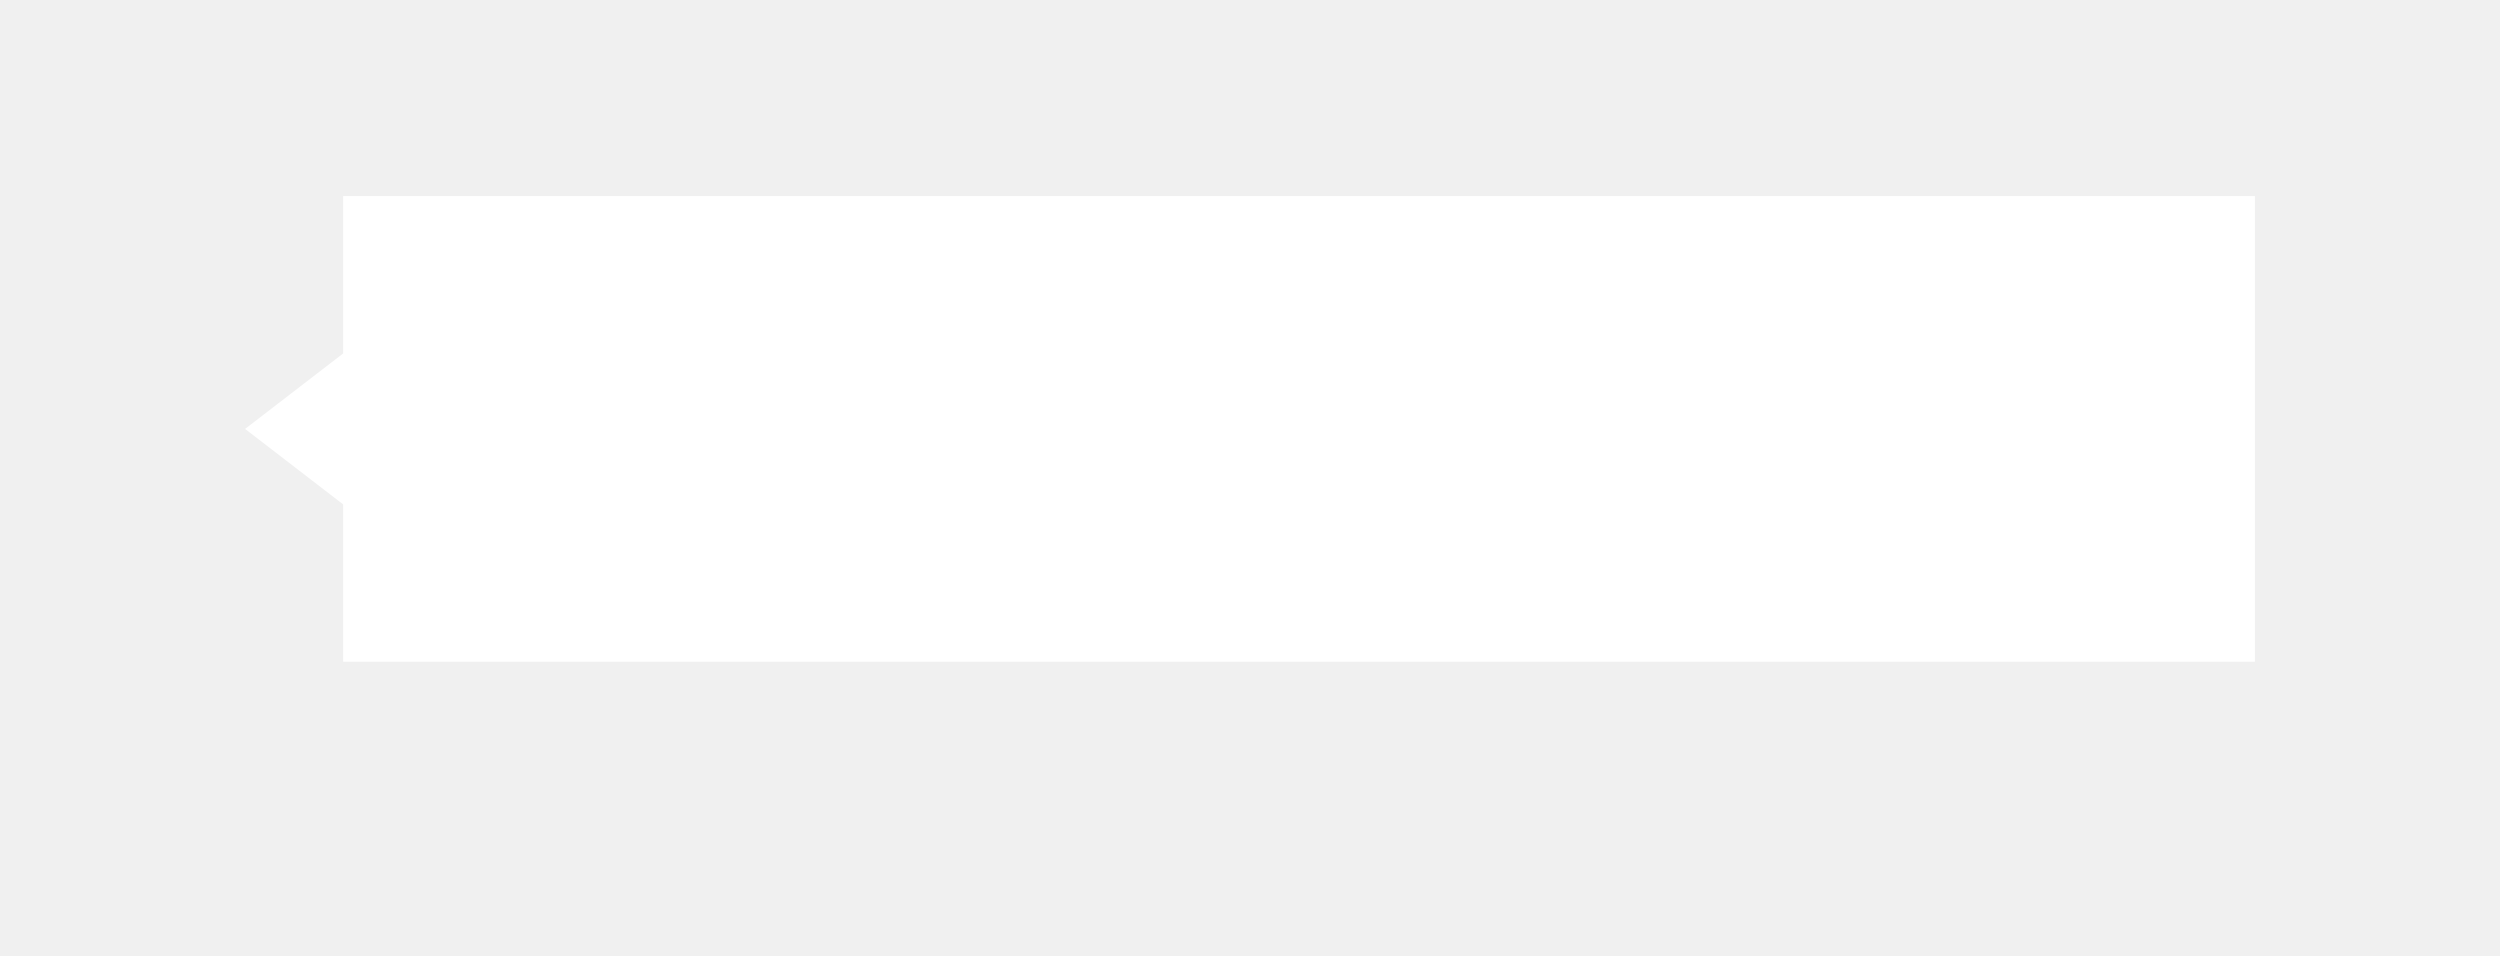
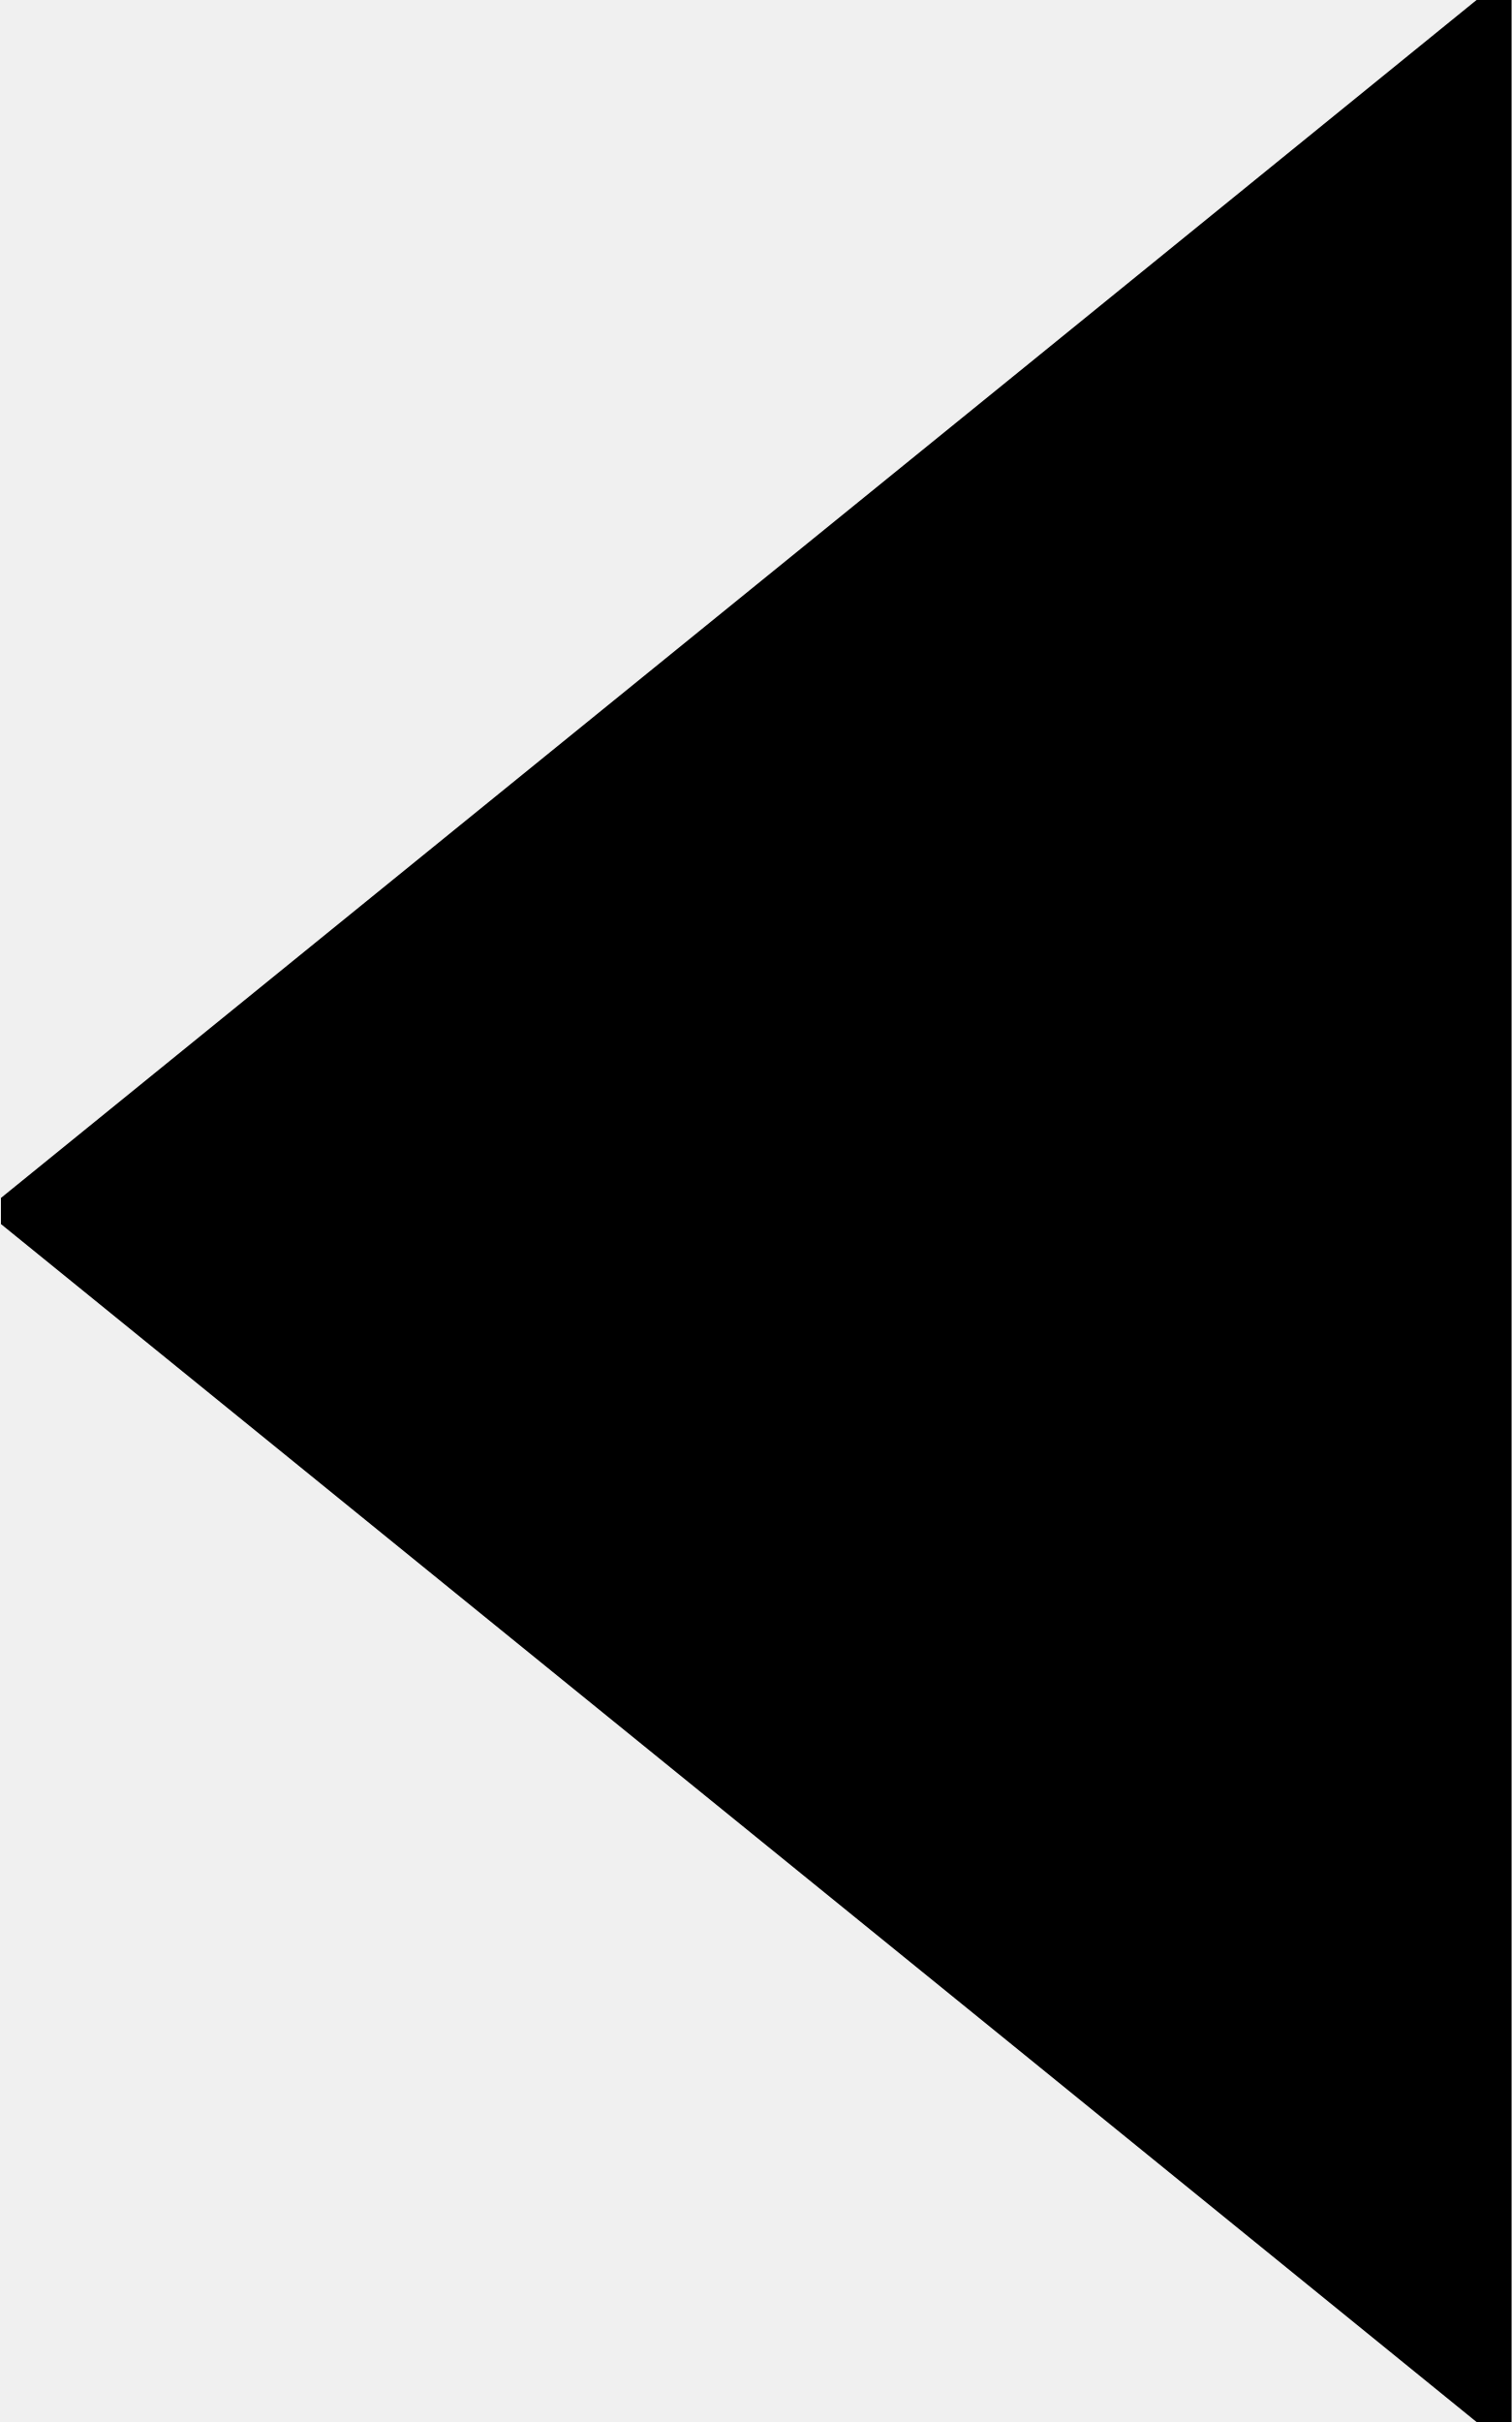
- <svg xmlns="http://www.w3.org/2000/svg" width="204" height="78" viewBox="0 0 204 78" fill="none">
-   <g filter="url(#filter0_d_8_507)">
-     <path fill-rule="evenodd" clip-rule="evenodd" d="M184 16H28V28.842L20 35L28 41.158V54H184V16Z" fill="white" />
+ <svg xmlns="http://www.w3.org/2000/svg" version="1.0" width="799pt" height="1280pt" viewBox="0 0 799 1280" preserveAspectRatio="xMidYMid meet">
+   <g transform="translate(0,1280) scale(0.1,-0.1)" fill="currentColor" stroke="none">
+     <path d="M6905 12069 c-495 -402 -1168 -948 -1495 -1214 -327 -265 -1677 -1361 -3000 -2434 l-2405 -1952 0 -69 0 -69 2405 -1952 c1323 -1073 2673 -2169 3000 -2434 327 -266 1000 -812 1495 -1214 l900 -731 93 0 92 0 0 6400 0 6400 -92 0 -93 0 -900 -731z" />
  </g>
</svg>
